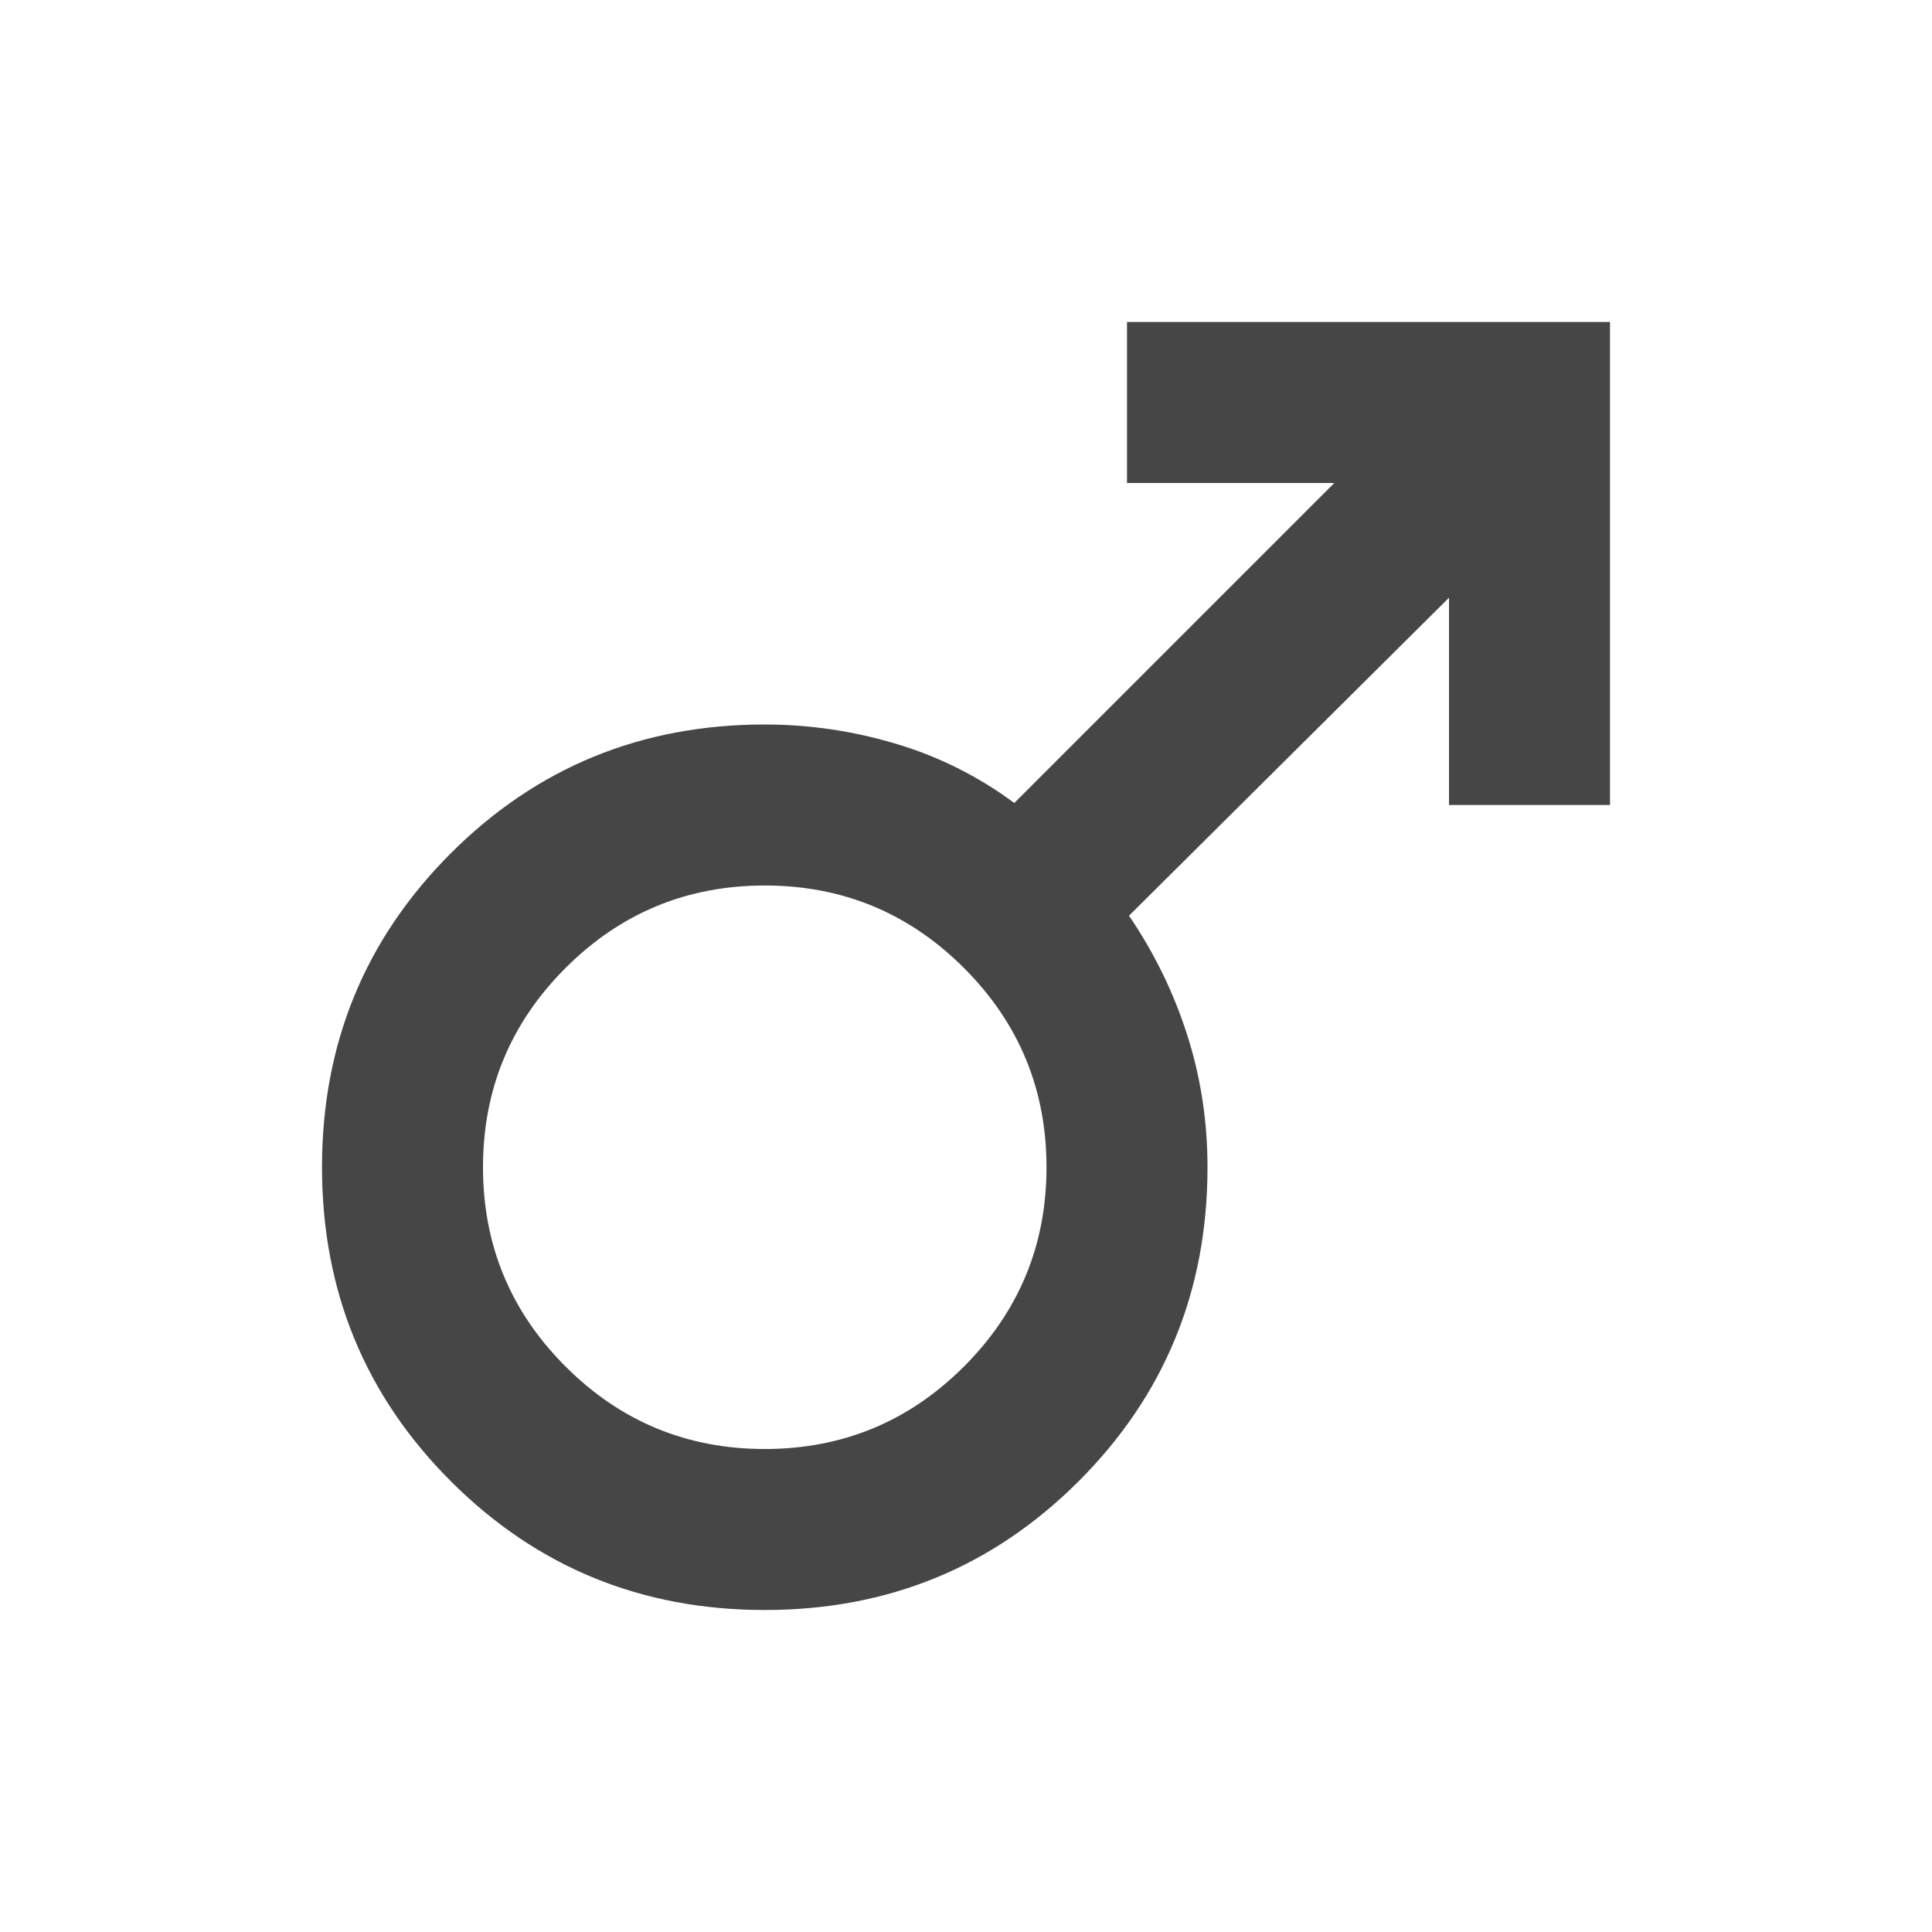
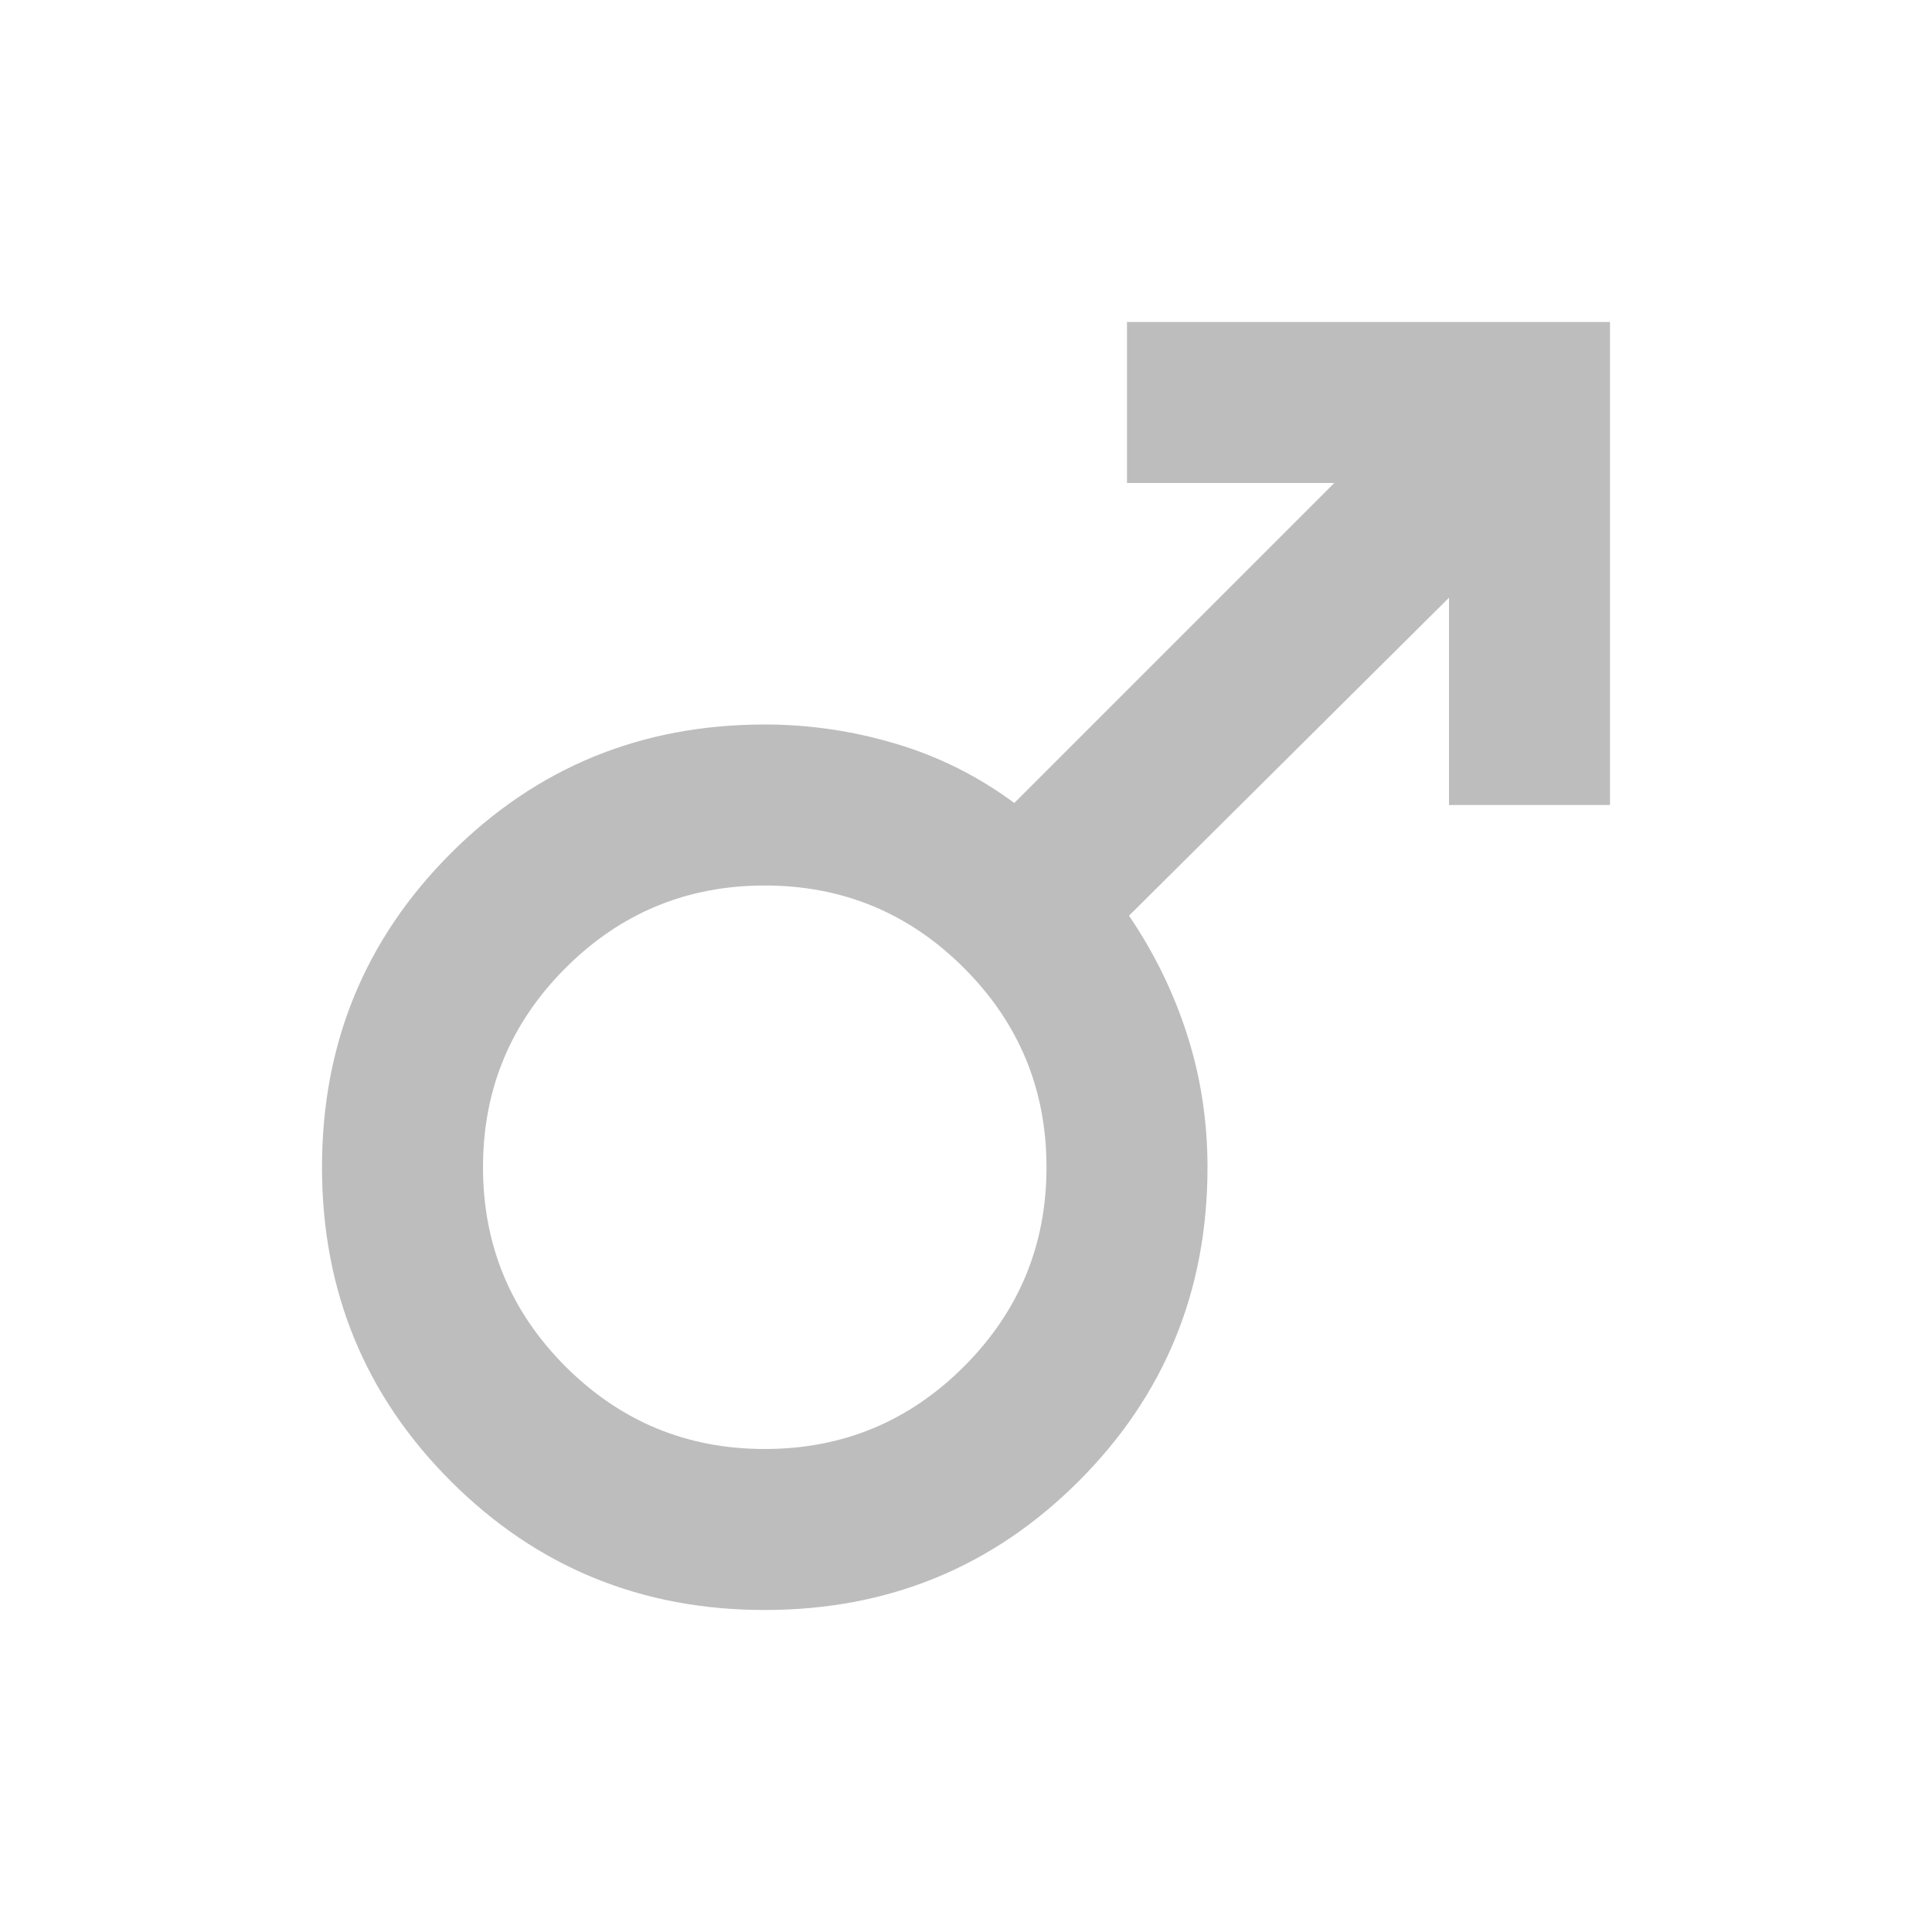
- <svg xmlns="http://www.w3.org/2000/svg" width="24" height="24" viewBox="0 0 24 24" fill="none">
-   <path d="M20 4V10H18V7.425L14.025 11.375C14.342 11.842 14.583 12.338 14.75 12.863C14.917 13.387 15 13.933 15 14.5C15 16.033 14.467 17.333 13.4 18.4C12.333 19.467 11.033 20 9.5 20C7.967 20 6.667 19.467 5.6 18.4C4.533 17.333 4 16.033 4 14.5C4 12.967 4.533 11.667 5.6 10.6C6.667 9.533 7.967 9 9.5 9C10.05 9 10.592 9.079 11.125 9.238C11.658 9.396 12.15 9.642 12.6 9.975L16.575 6H14V4H20ZM9.5 11C8.533 11 7.708 11.342 7.025 12.025C6.342 12.708 6 13.533 6 14.5C6 15.467 6.342 16.292 7.025 16.975C7.708 17.658 8.533 18 9.5 18C10.467 18 11.292 17.658 11.975 16.975C12.658 16.292 13 15.467 13 14.5C13 13.533 12.658 12.708 11.975 12.025C11.292 11.342 10.467 11 9.5 11Z" fill="#464646" />
+ <svg xmlns="http://www.w3.org/2000/svg" width="24" height="24" viewBox="0 0 24 24" fill="#BDBDBD">
+   <path d="M20 4V10H18V7.425L14.025 11.375C14.342 11.842 14.583 12.338 14.75 12.863C14.917 13.387 15 13.933 15 14.5C15 16.033 14.467 17.333 13.4 18.4C12.333 19.467 11.033 20 9.5 20C7.967 20 6.667 19.467 5.6 18.4C4.533 17.333 4 16.033 4 14.5C4 12.967 4.533 11.667 5.6 10.6C6.667 9.533 7.967 9 9.5 9C10.05 9 10.592 9.079 11.125 9.238C11.658 9.396 12.15 9.642 12.6 9.975L16.575 6H14V4H20ZM9.5 11C8.533 11 7.708 11.342 7.025 12.025C6.342 12.708 6 13.533 6 14.5C6 15.467 6.342 16.292 7.025 16.975C7.708 17.658 8.533 18 9.5 18C10.467 18 11.292 17.658 11.975 16.975C12.658 16.292 13 15.467 13 14.5C13 13.533 12.658 12.708 11.975 12.025C11.292 11.342 10.467 11 9.5 11Z" fill="#BDBDBD" />
</svg>
